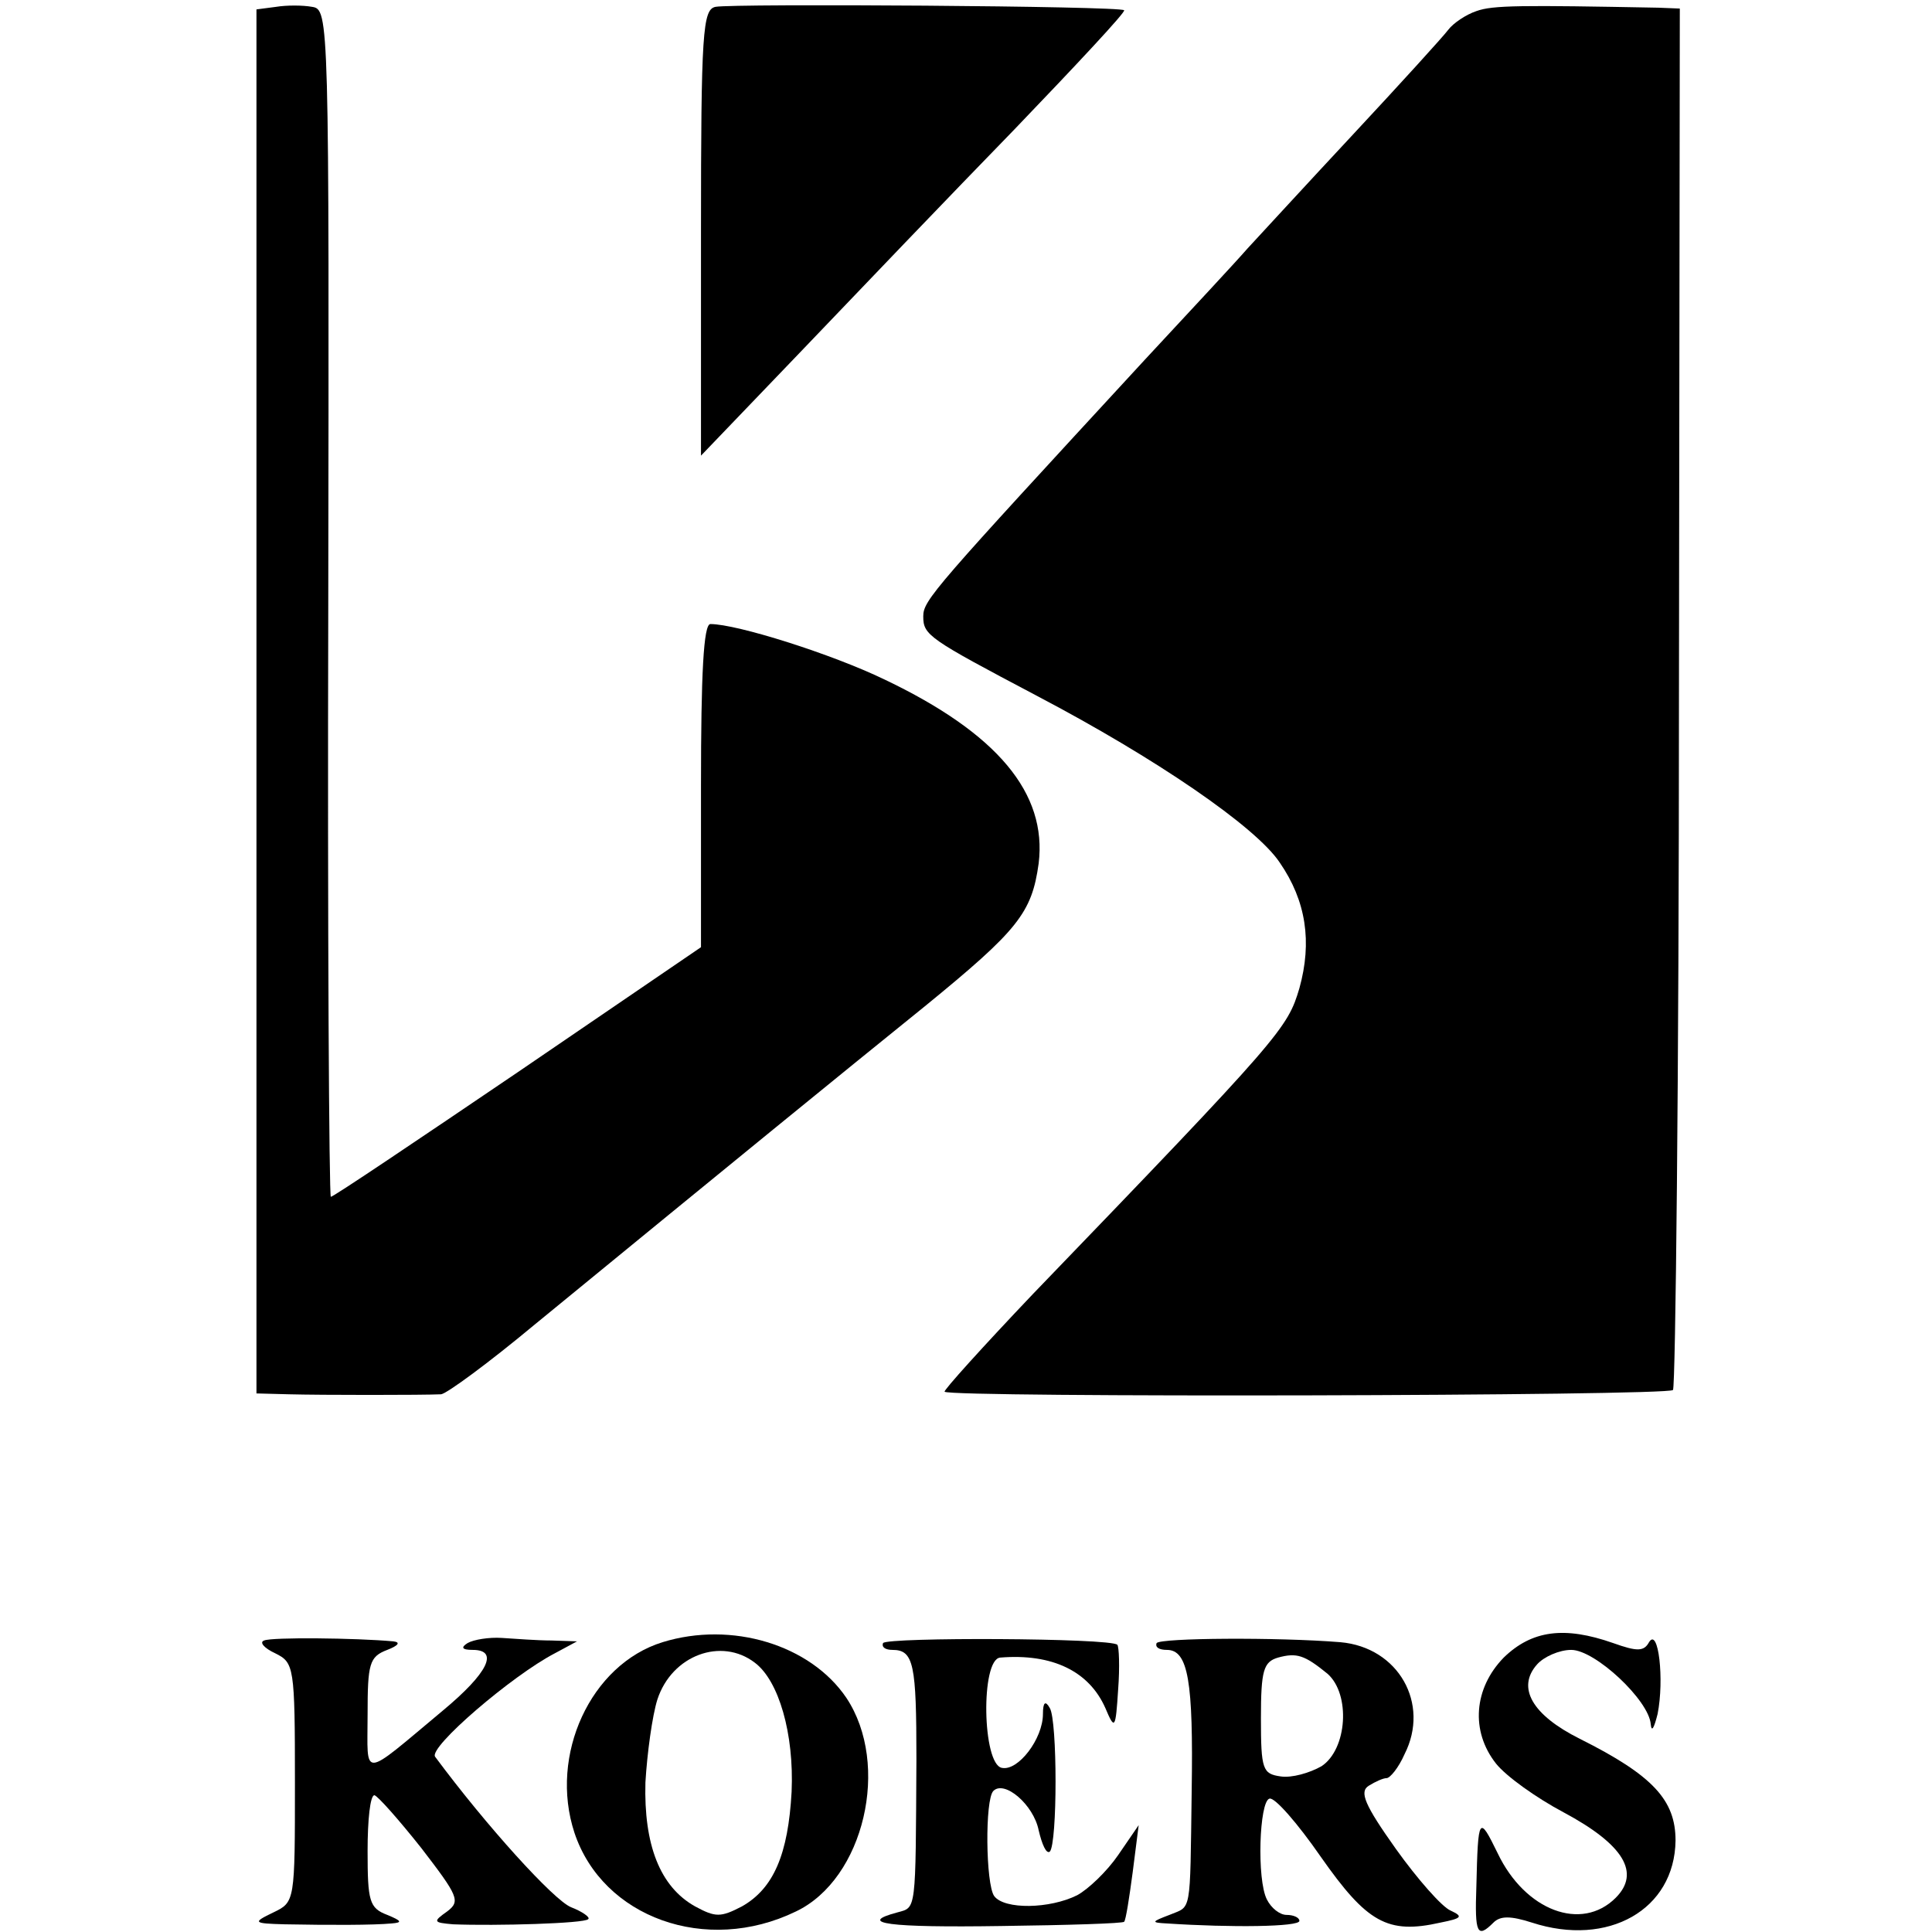
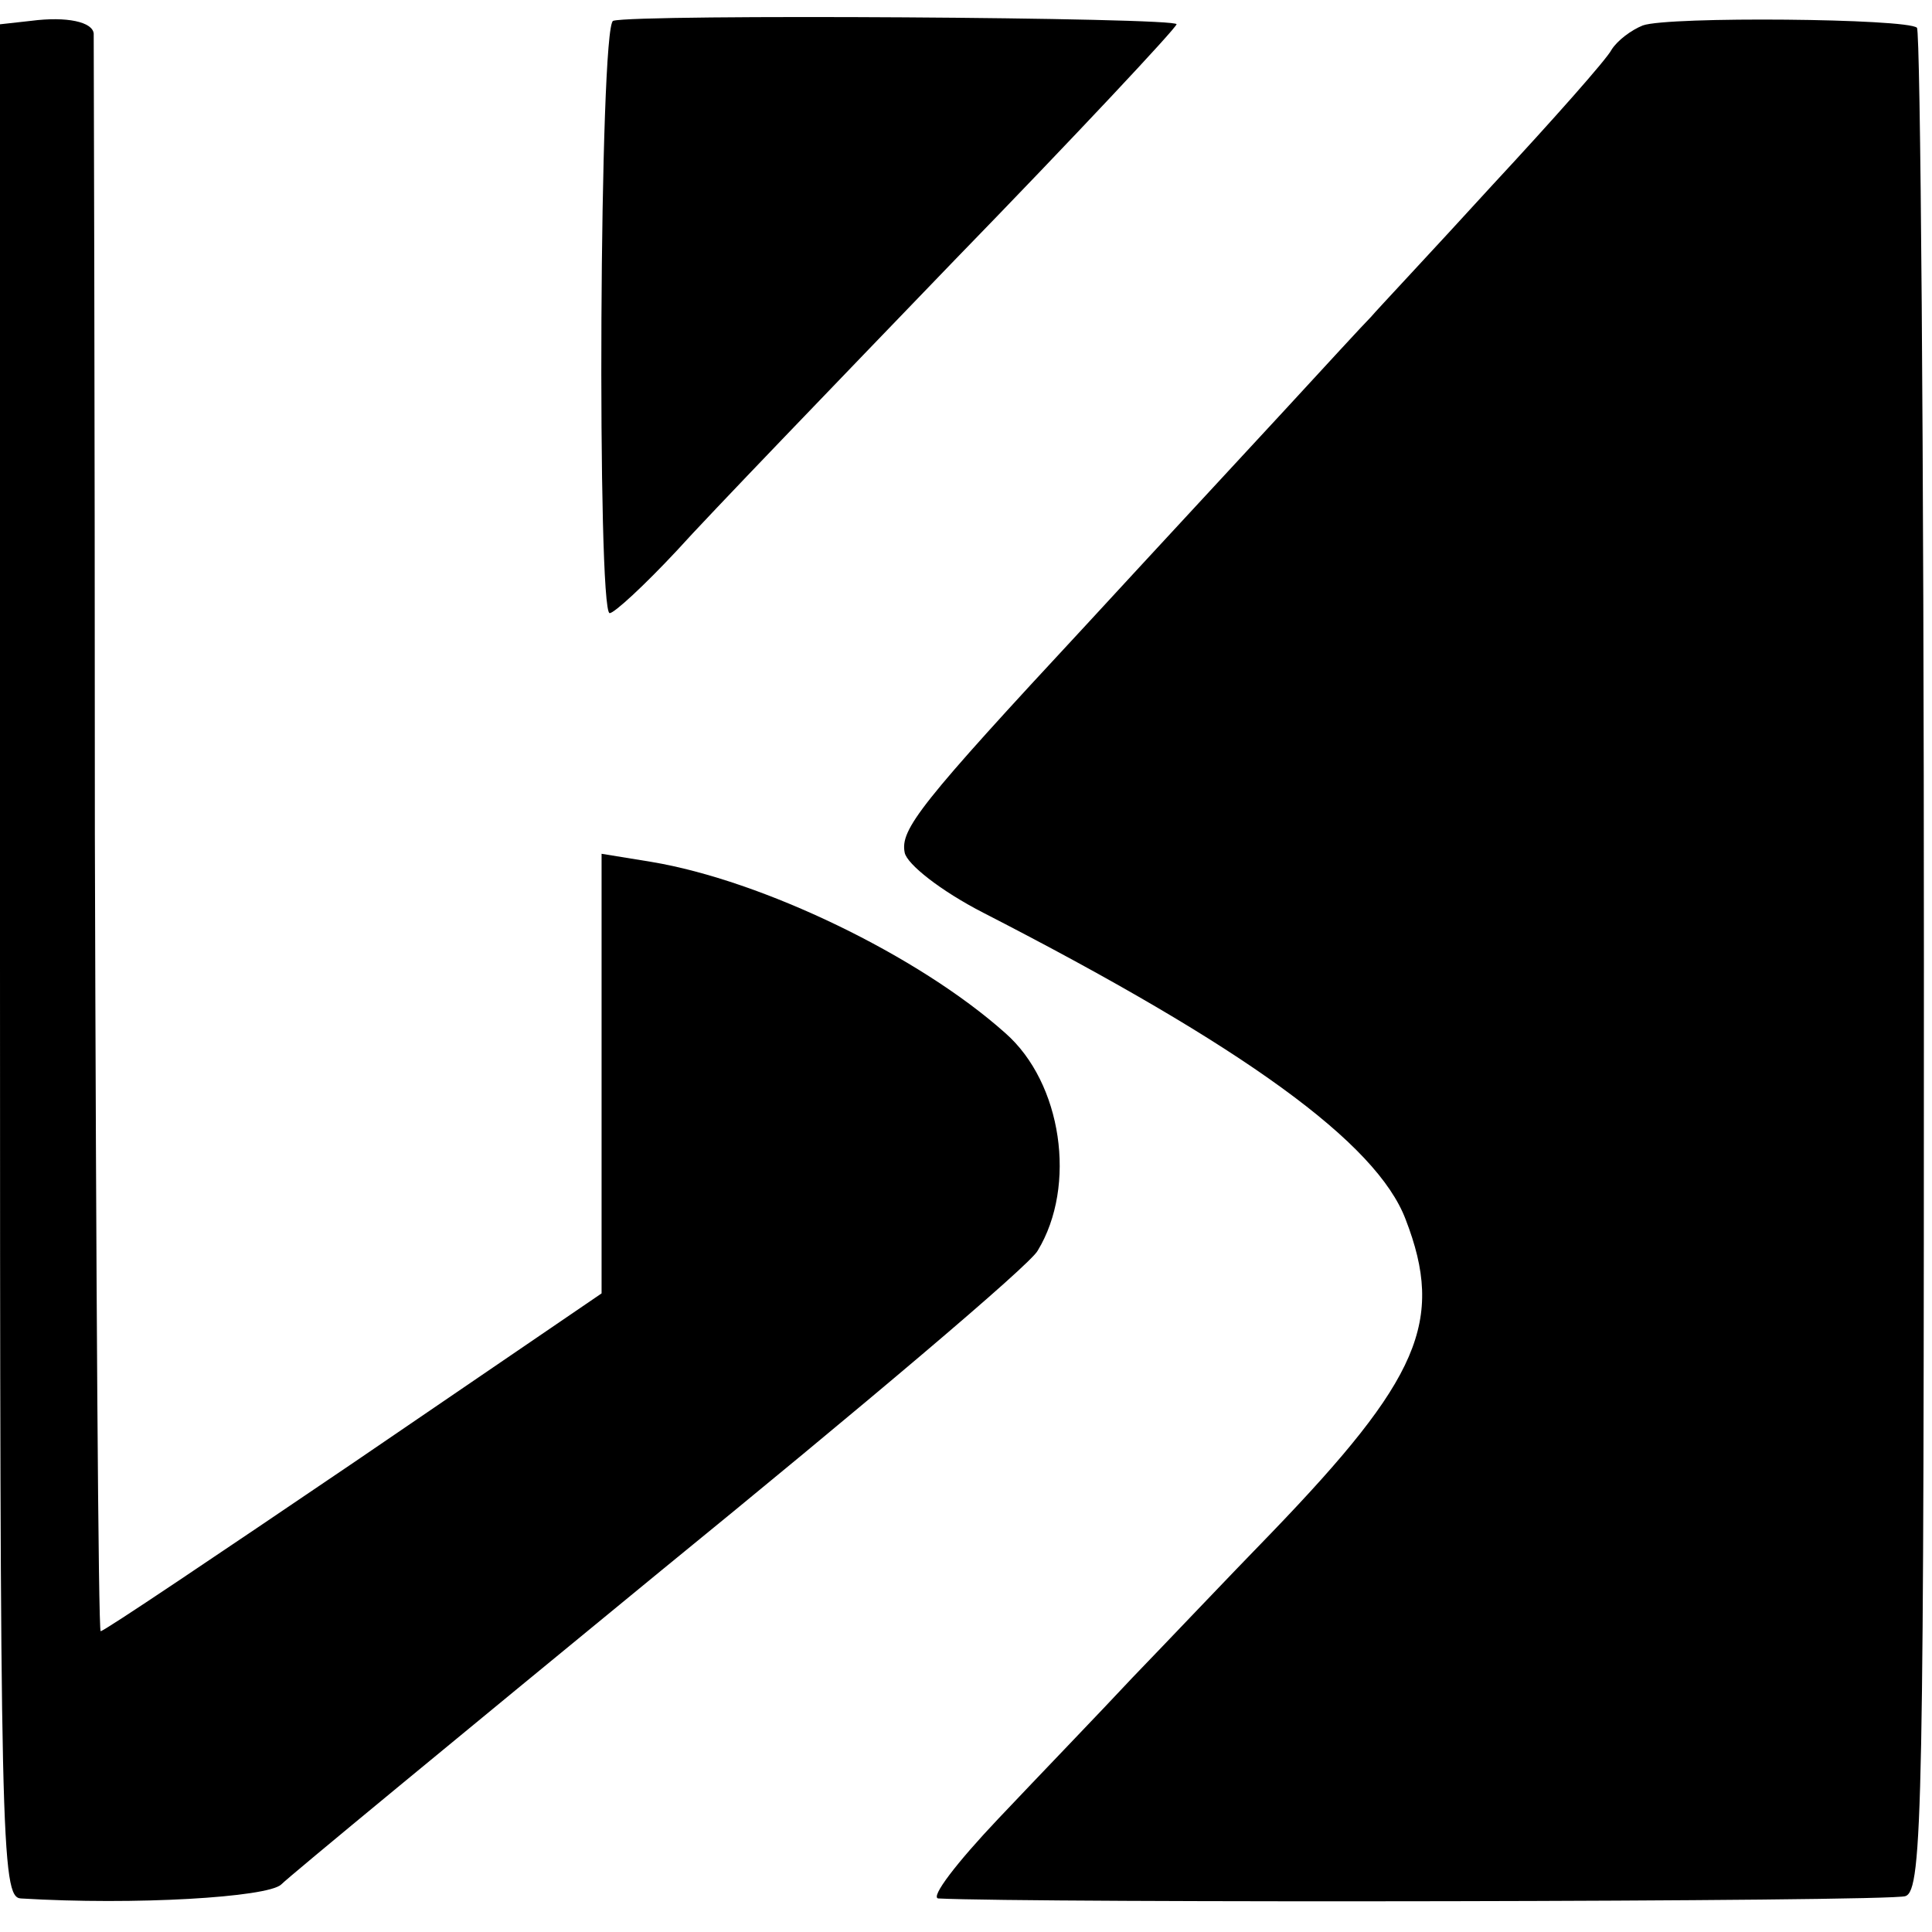
- <svg xmlns="http://www.w3.org/2000/svg" version="1.0" width="226pt" height="226pt" viewBox="0 0 226 226" preserveAspectRatio="xMidYMid meet">
-   <g transform="translate(0,226) scale(0.1,-0.1)" fill="#000000" stroke="none">
-     <path d="M323 2252 l-23 -3 0 -810 0 -809 38 -1 c37 -1 157 -1 178 0 7 1 56 37 110 82 238 195 352 288 456 372 109 89 125 109 133 167 10 82 -48 152 -180 215 -62 30 -173 65 -204 65 -8 0 -11 -58 -11 -189 l0 -189 -214 -146 c-118 -80 -216 -146 -219 -146 -2 0 -4 312 -3 694 1 687 1 695 -19 698 -11 2 -30 2 -42 0z" />
-     <path d="M837 2252 c-15 -3 -17 -29 -17 -264 l0 -261 118 123 c64 67 176 184 249 259 72 75 130 137 128 139 -4 5 -457 8 -478 4z" />
-     <path d="M1727 2247 c-12 -4 -27 -14 -33 -22 -6 -8 -56 -63 -111 -122 -55 -59 -111 -120 -124 -134 -13 -15 -67 -73 -120 -130 -247 -268 -259 -281 -259 -300 0 -22 6 -26 133 -93 139 -73 256 -153 284 -195 31 -45 38 -93 23 -147 -14 -47 -20 -55 -312 -358 -58 -61 -105 -113 -103 -114 6 -7 846 -5 852 2 3 3 7 368 7 811 l1 805 -25 1 c-160 3 -194 3 -213 -4z" />
-     <path d="M309 341 c-6 -2 0 -9 13 -15 22 -11 23 -15 23 -151 0 -139 0 -140 -25 -152 -25 -12 -24 -13 13 -14 53 -1 104 -1 125 1 13 1 12 3 -5 10 -21 8 -23 16 -23 75 0 36 3 65 8 65 4 -1 28 -28 55 -62 43 -56 46 -62 30 -74 -17 -12 -16 -13 7 -15 50 -2 154 1 158 6 3 2 -7 9 -20 14 -20 8 -99 95 -159 176 -8 11 90 95 140 121 l26 14 -30 1 c-16 0 -43 2 -58 3 -15 1 -33 -2 -40 -6 -8 -5 -7 -8 6 -8 31 0 18 -27 -35 -71 -97 -81 -88 -80 -88 -5 0 60 2 68 23 76 13 5 16 9 7 10 -44 4 -142 5 -151 1z" />
-     <path d="M775 339 c-84 -26 -133 -132 -103 -223 33 -99 154 -143 259 -92 80 38 111 172 59 250 -42 62 -134 90 -215 65z m108 -24 c28 -21 46 -83 43 -151 -4 -73 -21 -113 -58 -134 -25 -13 -31 -13 -55 0 -41 23 -60 72 -58 145 2 34 8 78 14 97 17 52 75 73 114 43z" />
-     <path d="M1033 338 c-2 -5 3 -8 11 -8 25 0 28 -17 28 -128 -1 -179 0 -173 -22 -179 -49 -13 -10 -18 121 -16 78 1 143 3 144 5 2 2 6 28 10 58 l7 55 -24 -35 c-13 -19 -35 -40 -48 -47 -32 -16 -85 -17 -97 -1 -10 14 -11 113 -1 123 13 13 47 -16 53 -46 4 -17 9 -28 13 -25 9 9 9 154 0 168 -5 9 -8 7 -8 -7 0 -29 -29 -67 -48 -63 -23 4 -25 127 -2 129 61 5 104 -16 123 -59 11 -26 12 -25 15 22 2 26 1 50 -1 52 -8 8 -269 9 -274 2z" />
-     <path d="M1353 338 c-2 -5 3 -8 12 -8 25 0 31 -37 29 -165 -2 -147 0 -134 -26 -145 -21 -8 -22 -9 -3 -10 76 -5 155 -4 155 3 0 4 -7 7 -15 7 -8 0 -18 8 -23 18 -12 23 -9 115 3 118 6 2 33 -29 60 -68 54 -77 78 -91 140 -77 25 5 27 7 12 14 -10 4 -39 37 -64 72 -37 52 -43 67 -32 74 8 5 17 9 21 9 4 0 14 12 21 28 30 59 -7 125 -75 131 -74 6 -210 5 -215 -1z m200 -36 c27 -24 23 -88 -7 -108 -14 -8 -35 -14 -48 -12 -21 3 -23 8 -23 68 0 56 3 66 20 71 22 6 31 3 58 -19z" />
-     <path d="M1759 321 c-35 -36 -39 -86 -9 -124 12 -15 47 -40 79 -57 71 -38 90 -71 61 -100 -40 -40 -106 -15 -138 52 -22 45 -23 44 -25 -39 -2 -55 1 -61 20 -42 8 8 20 8 45 0 89 -29 167 15 168 96 0 47 -26 76 -112 119 -56 28 -74 60 -50 87 8 9 26 17 40 17 28 0 91 -59 93 -87 1 -10 4 -4 8 12 8 40 1 102 -10 84 -6 -11 -14 -11 -42 -1 -57 20 -95 15 -128 -17z" />
+ <svg xmlns="http://www.w3.org/2000/svg" version="1.0" width="167pt" height="167pt" viewBox="0 0 167 167" preserveAspectRatio="xMidYMid meet">
+   <g transform="translate(0,167) scale(0.1,-0.1)" fill="#000000" stroke="none">
+     <path d="M27 1652 l-27 -3 0 -810 c0 -763 1 -809 18 -810 99 -6 213 1 225 12 8 8 155 129 328 271 173 141 320 265 326 277 34 56 21 145 -28 188 -75 67 -210 132 -306 148 l-43 7 0 -190 0 -190 -214 -146 c-118 -80 -216 -146 -219 -146 -2 0 -4 309 -5 688 0 378 -1 690 -1 693 -1 10 -23 15 -54 11z" />
+     <path d="M530 1652 c-12 -4 -14 -512 -3 -512 4 0 30 24 58 54 27 30 136 143 240 251 105 108 191 200 192 204 3 6 -468 9 -487 3z" />
+     <path d="M1420 1648 c-10 -4 -22 -13 -27 -21 -4 -8 -51 -61 -103 -117 -52 -57 -100 -108 -105 -114 -6 -6 -40 -43 -75 -81 -36 -39 -113 -122 -171 -185 -144 -155 -161 -177 -157 -197 2 -10 31 -33 68 -52 226 -116 340 -199 365 -265 34 -88 12 -138 -116 -271 -37 -38 -91 -95 -120 -125 -28 -30 -81 -85 -116 -122 -36 -38 -59 -68 -52 -69 77 -4 824 -3 836 2 15 5 16 78 16 807 0 442 -3 805 -6 808 -8 8 -215 10 -237 2z" />
  </g>
</svg>
